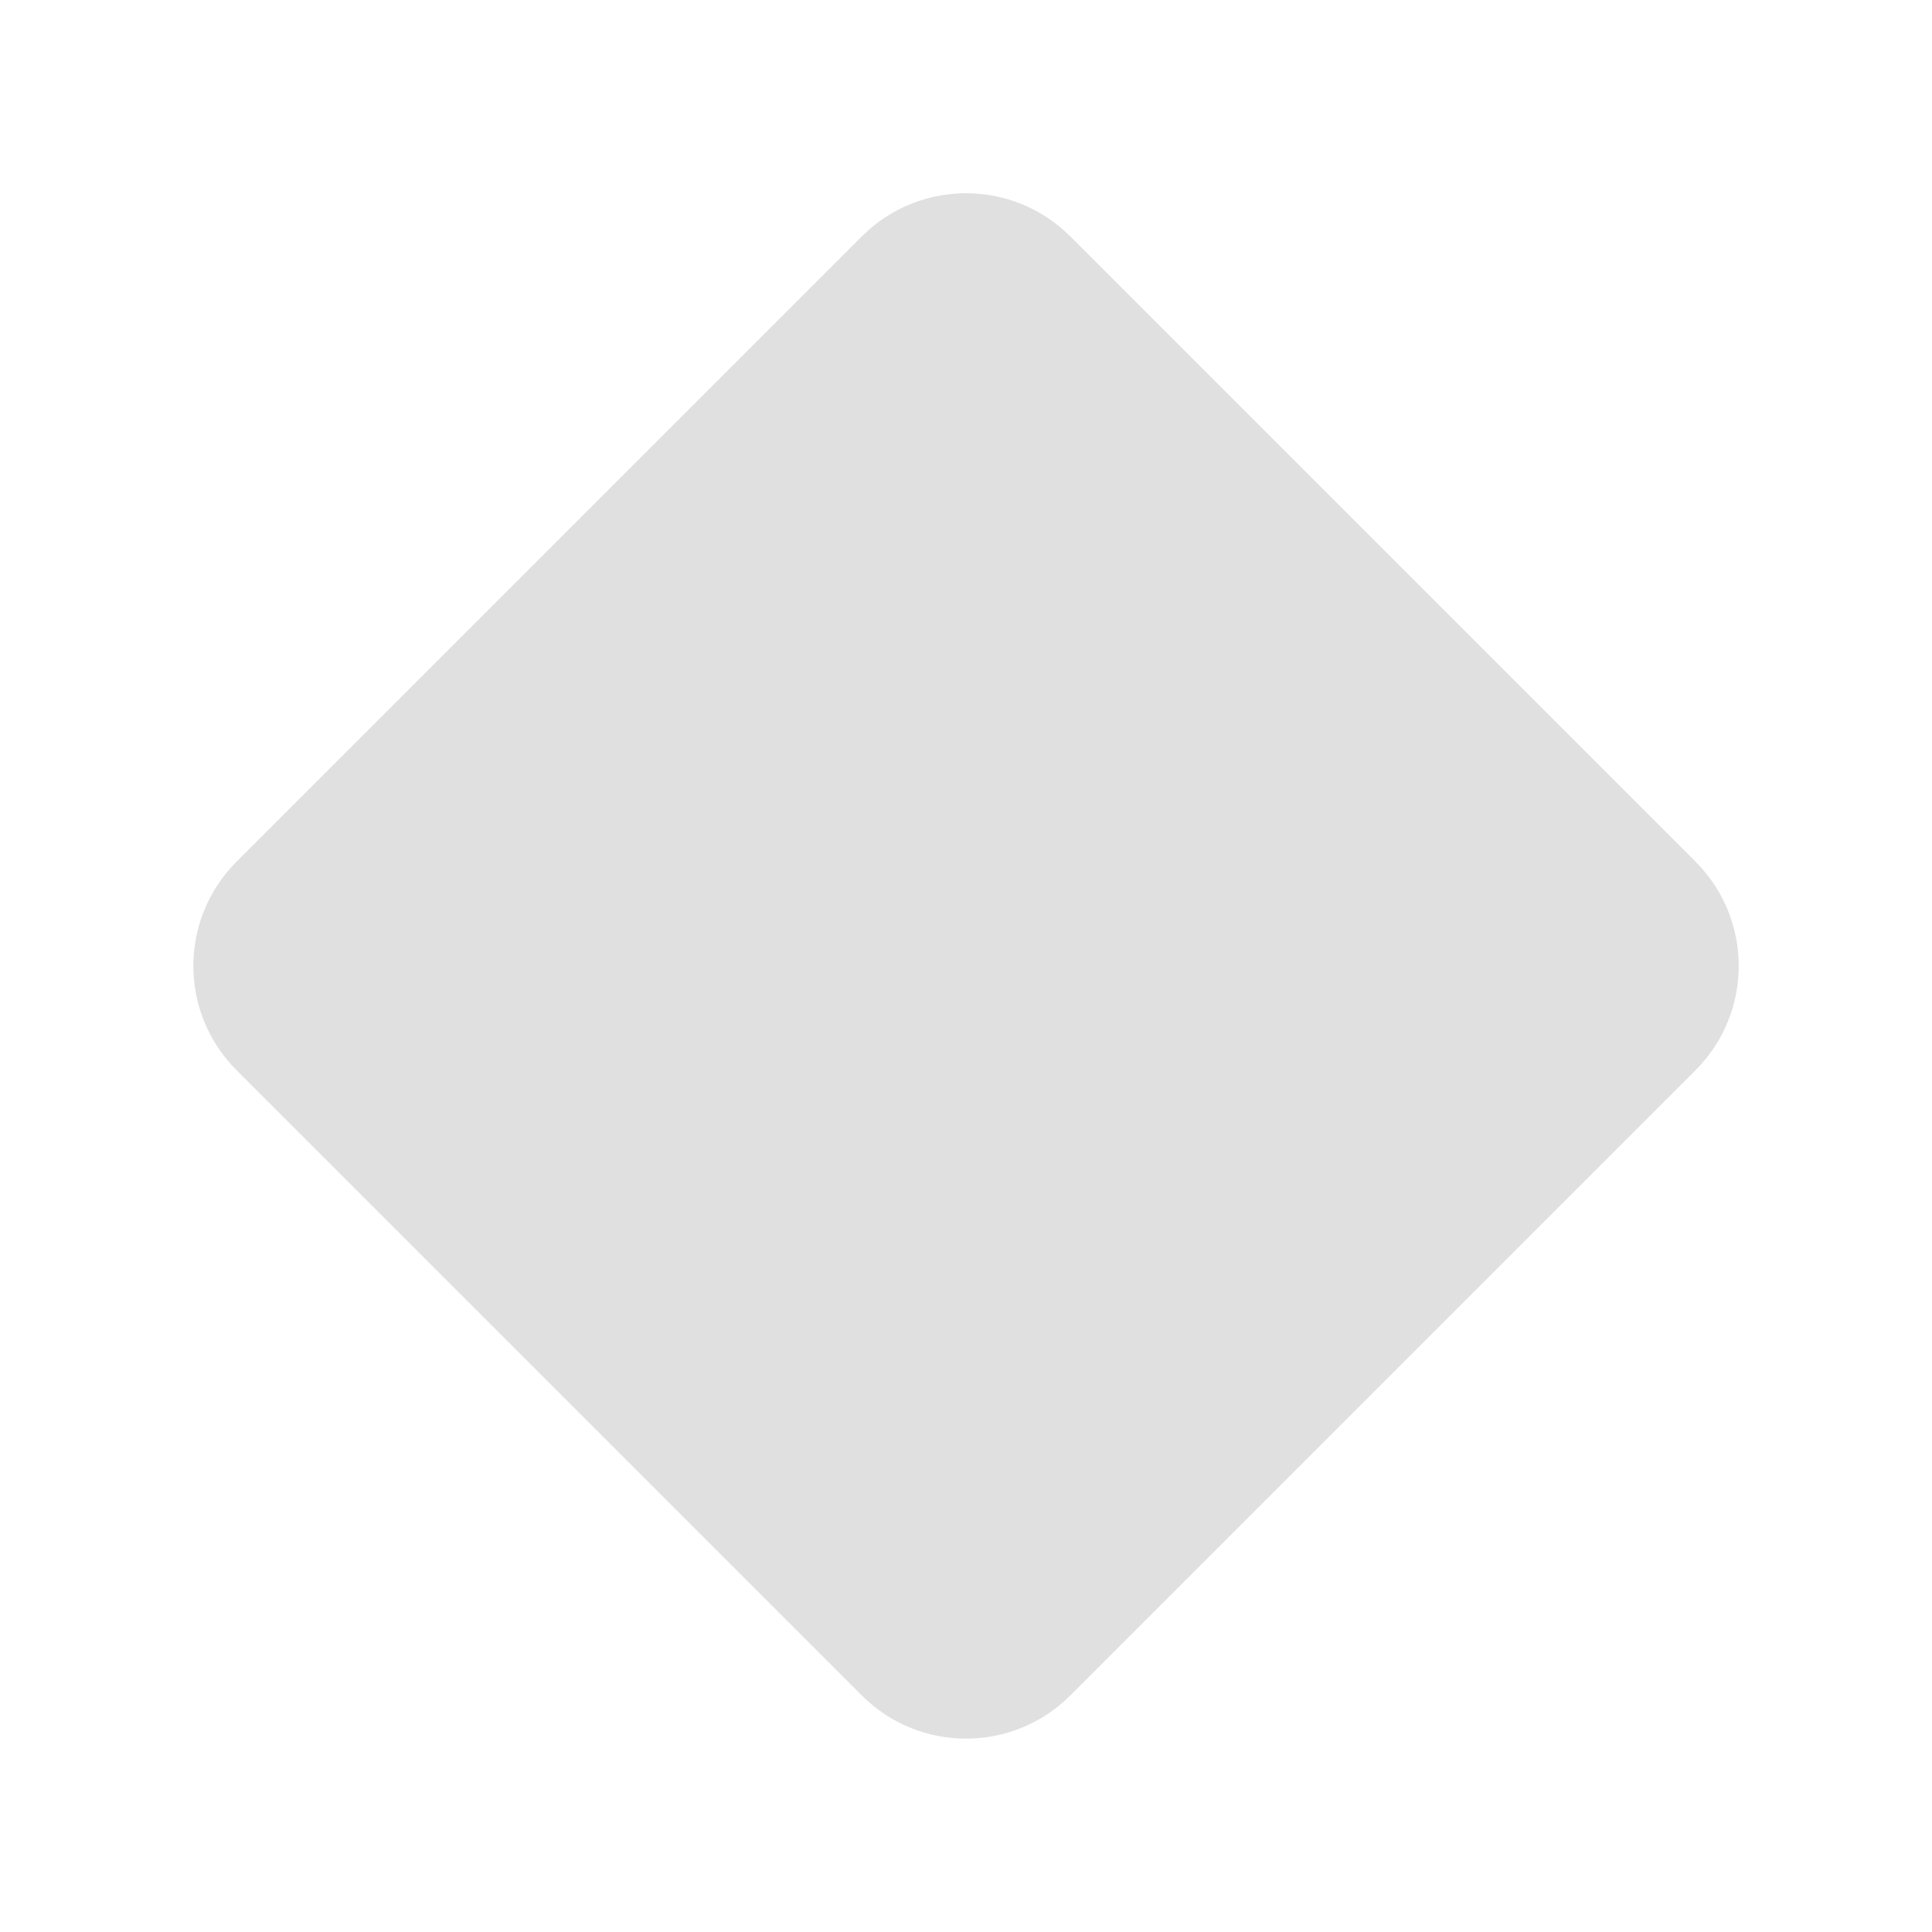
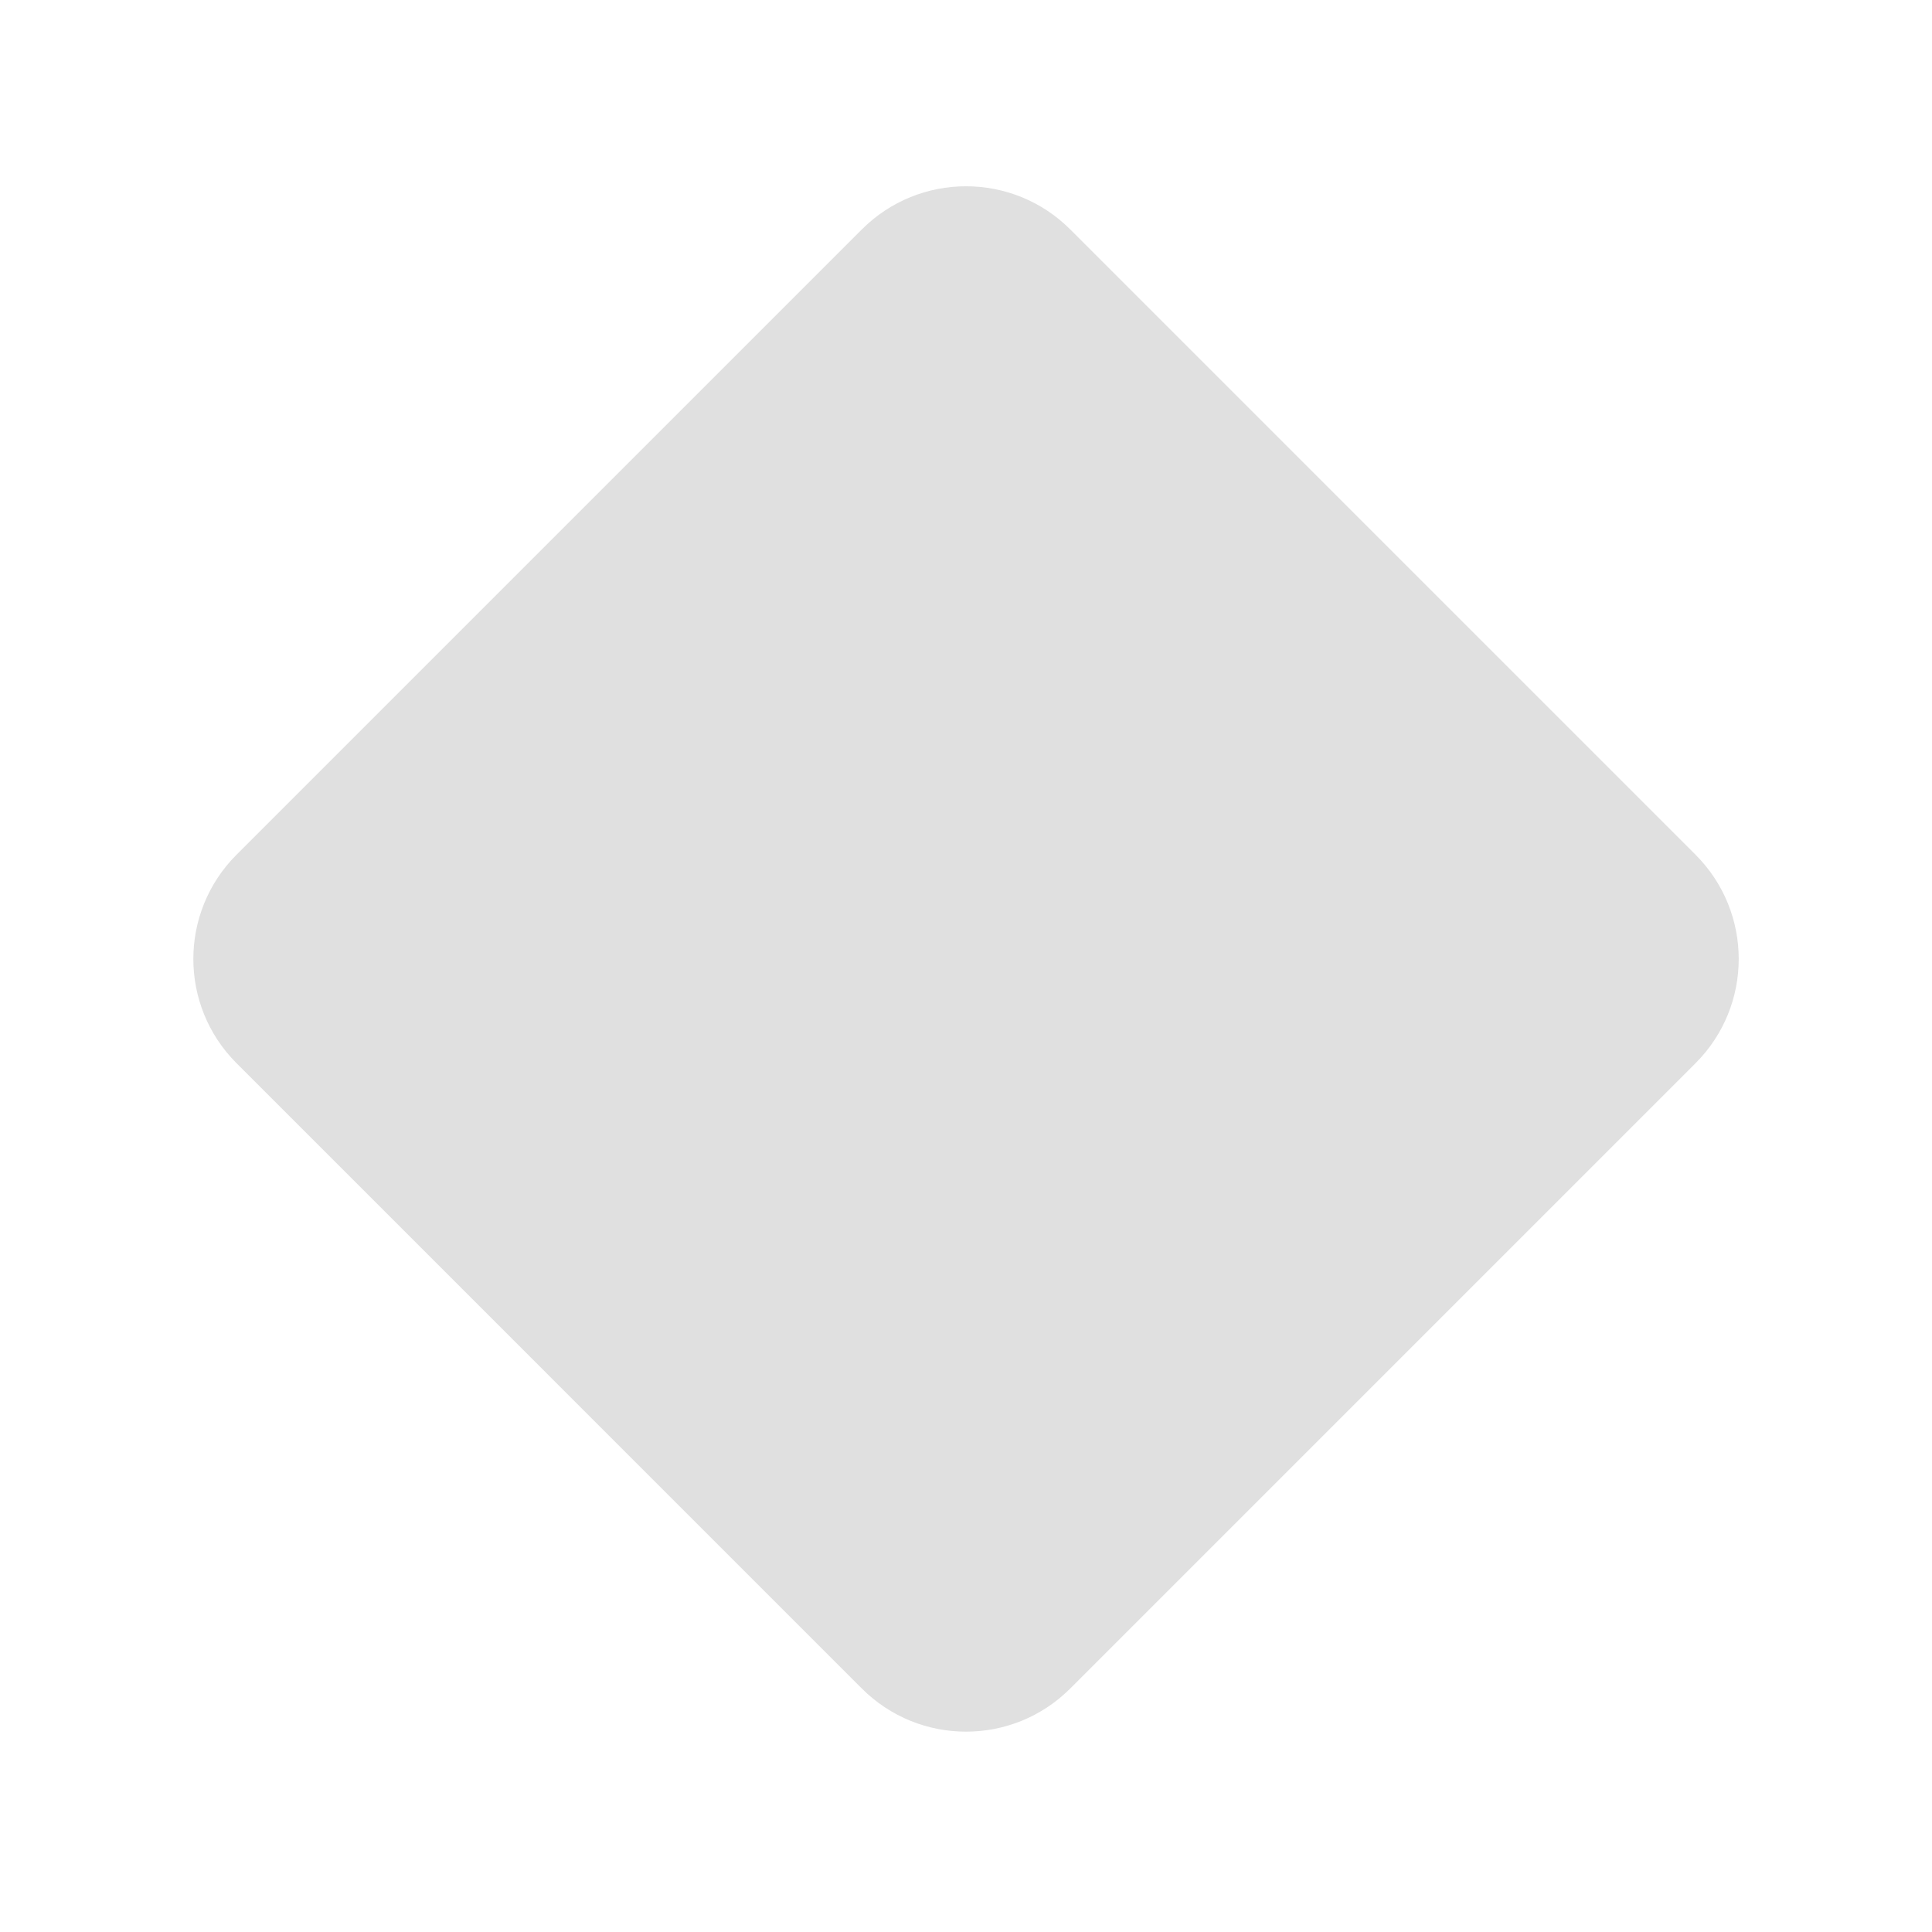
- <svg xmlns="http://www.w3.org/2000/svg" height="10" viewBox="0 0 10 10" width="10">
-   <rect fill="#e0e0e0" height="6.103" ry=".763" transform="matrix(.7071068 -.7071068 .7071068 .7071068 1.002946 -1043.364)" width="6.103" x="-741.53" y="741.08" />
+ <svg xmlns="http://www.w3.org/2000/svg" width="10" height="10" version="1.1" viewBox="0 0 10 10">
+   <g transform="translate(1.0029 -1043.4)">
+     <rect transform="rotate(-45)" x="-741.53" y="741.08" width="6.103" height="6.103" ry=".763" fill="#e0e0e0" />
+   </g>
</svg>
